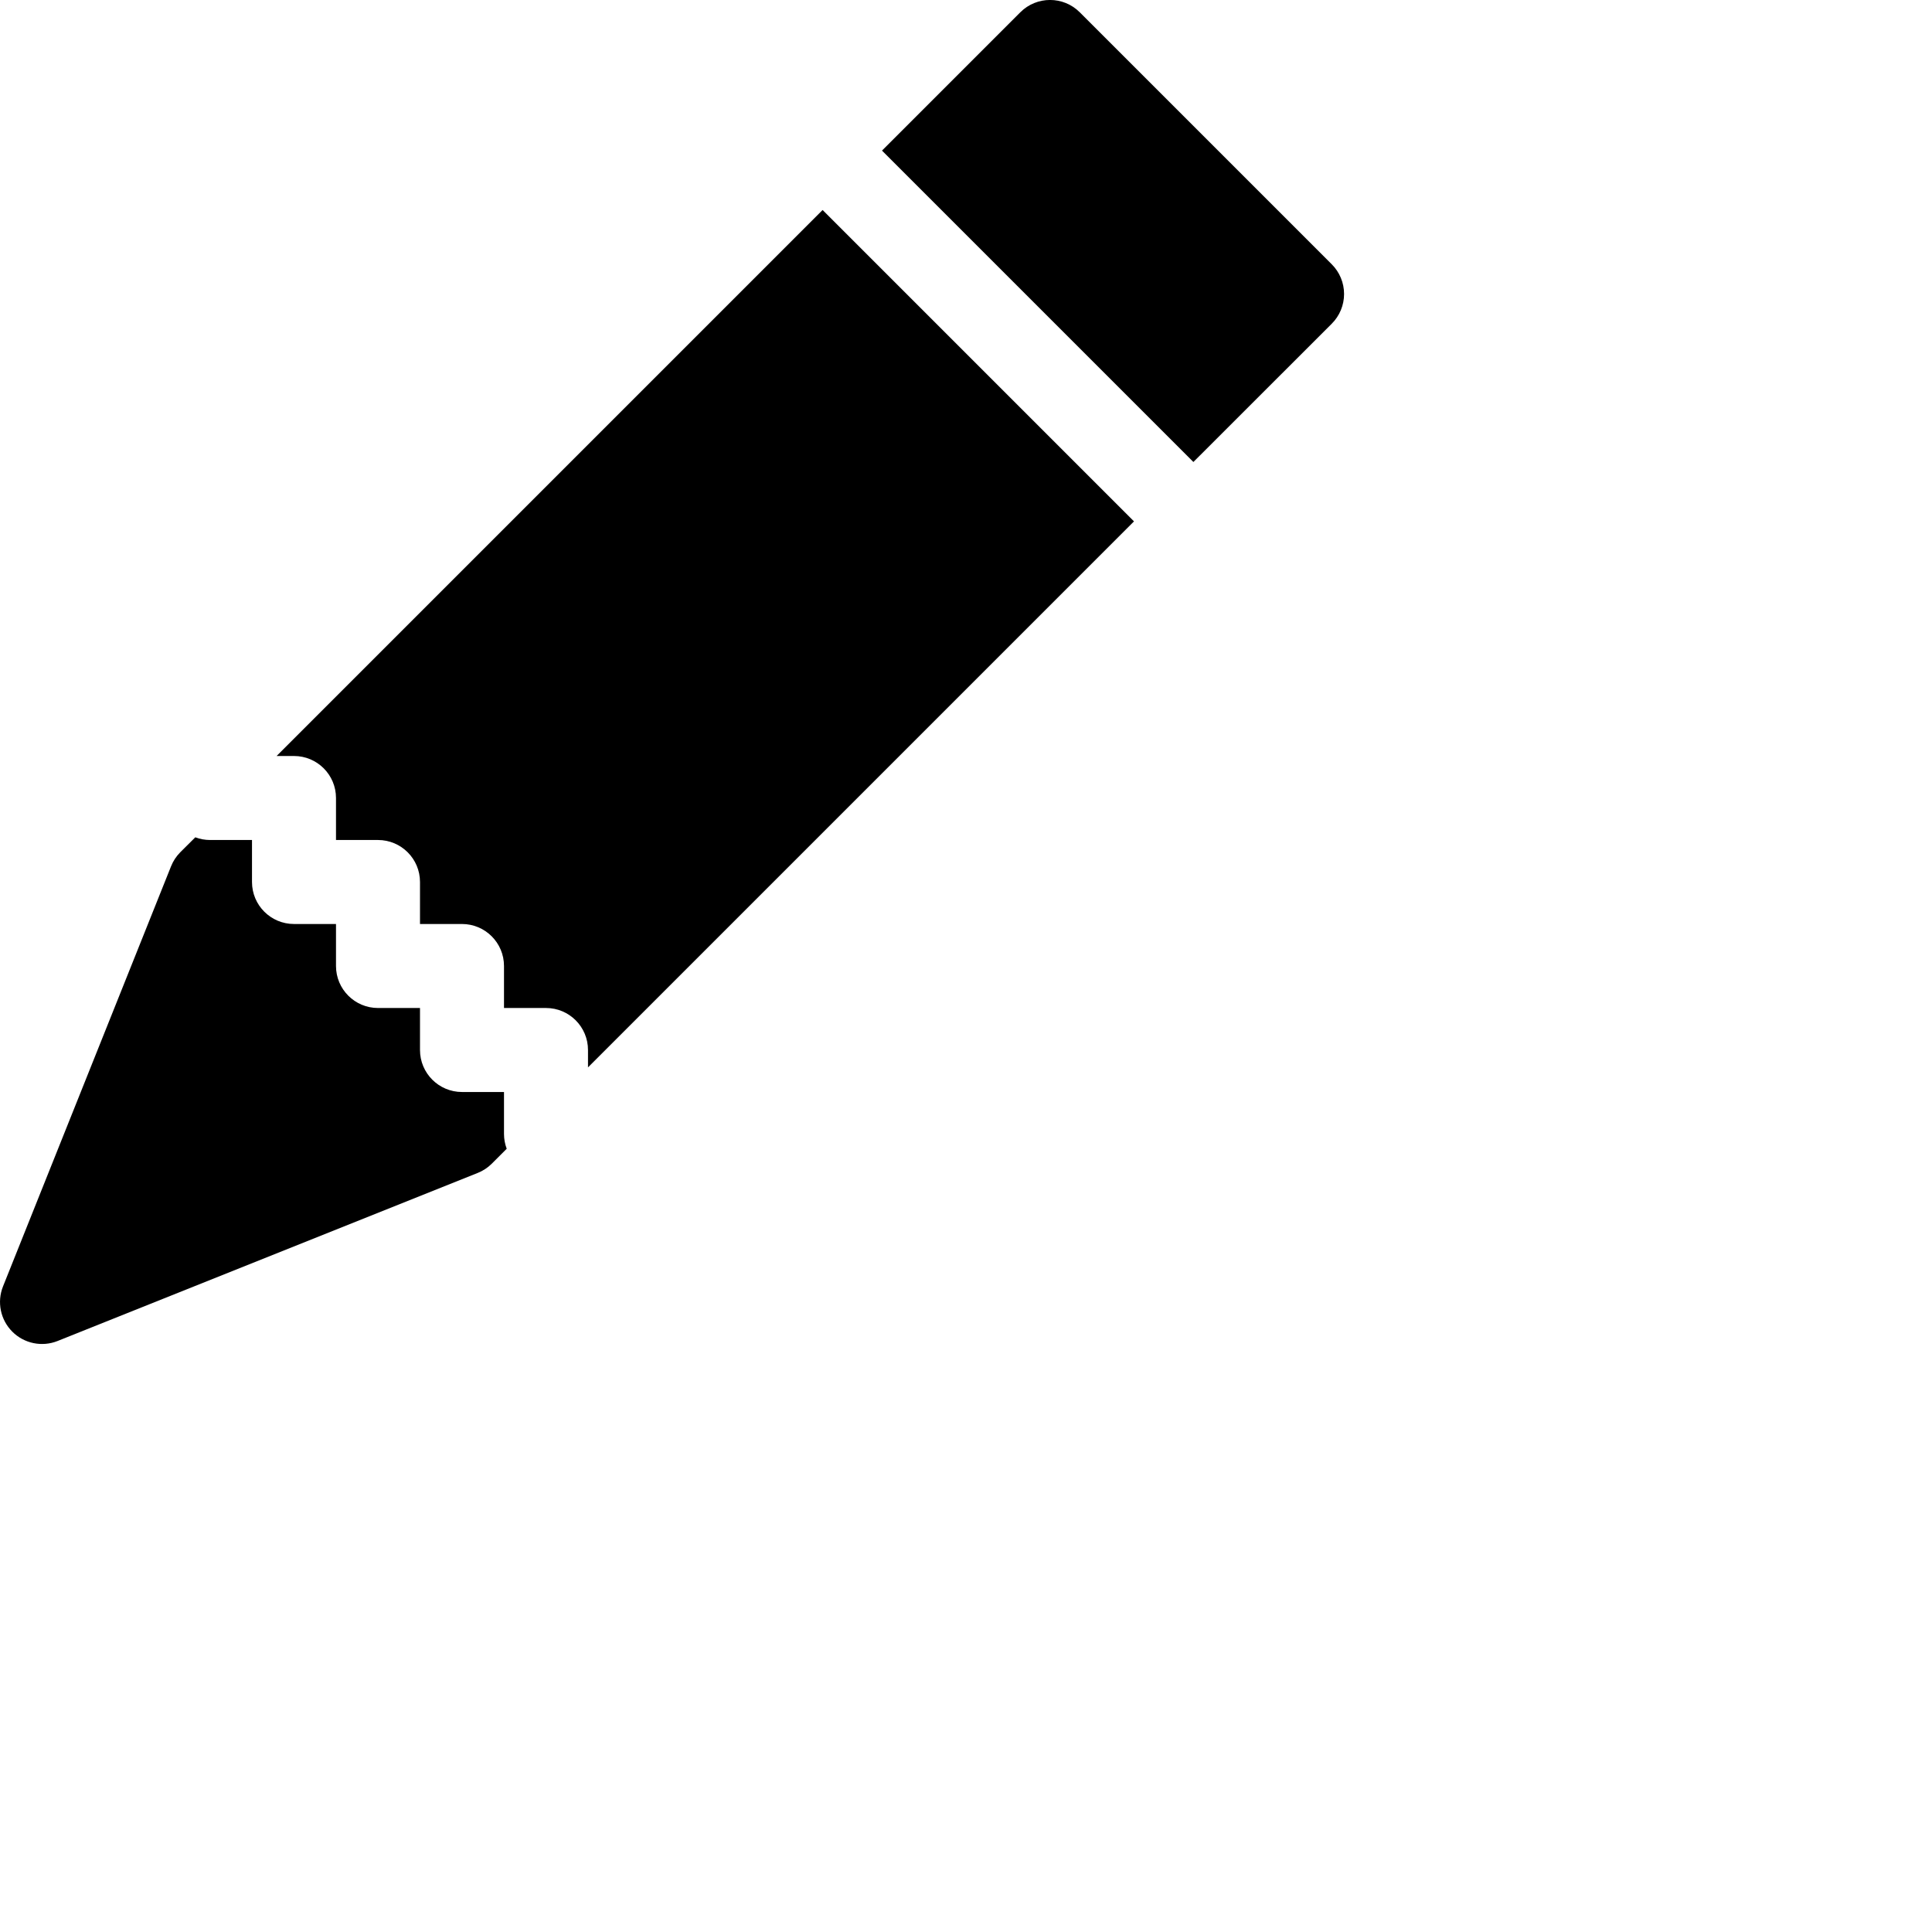
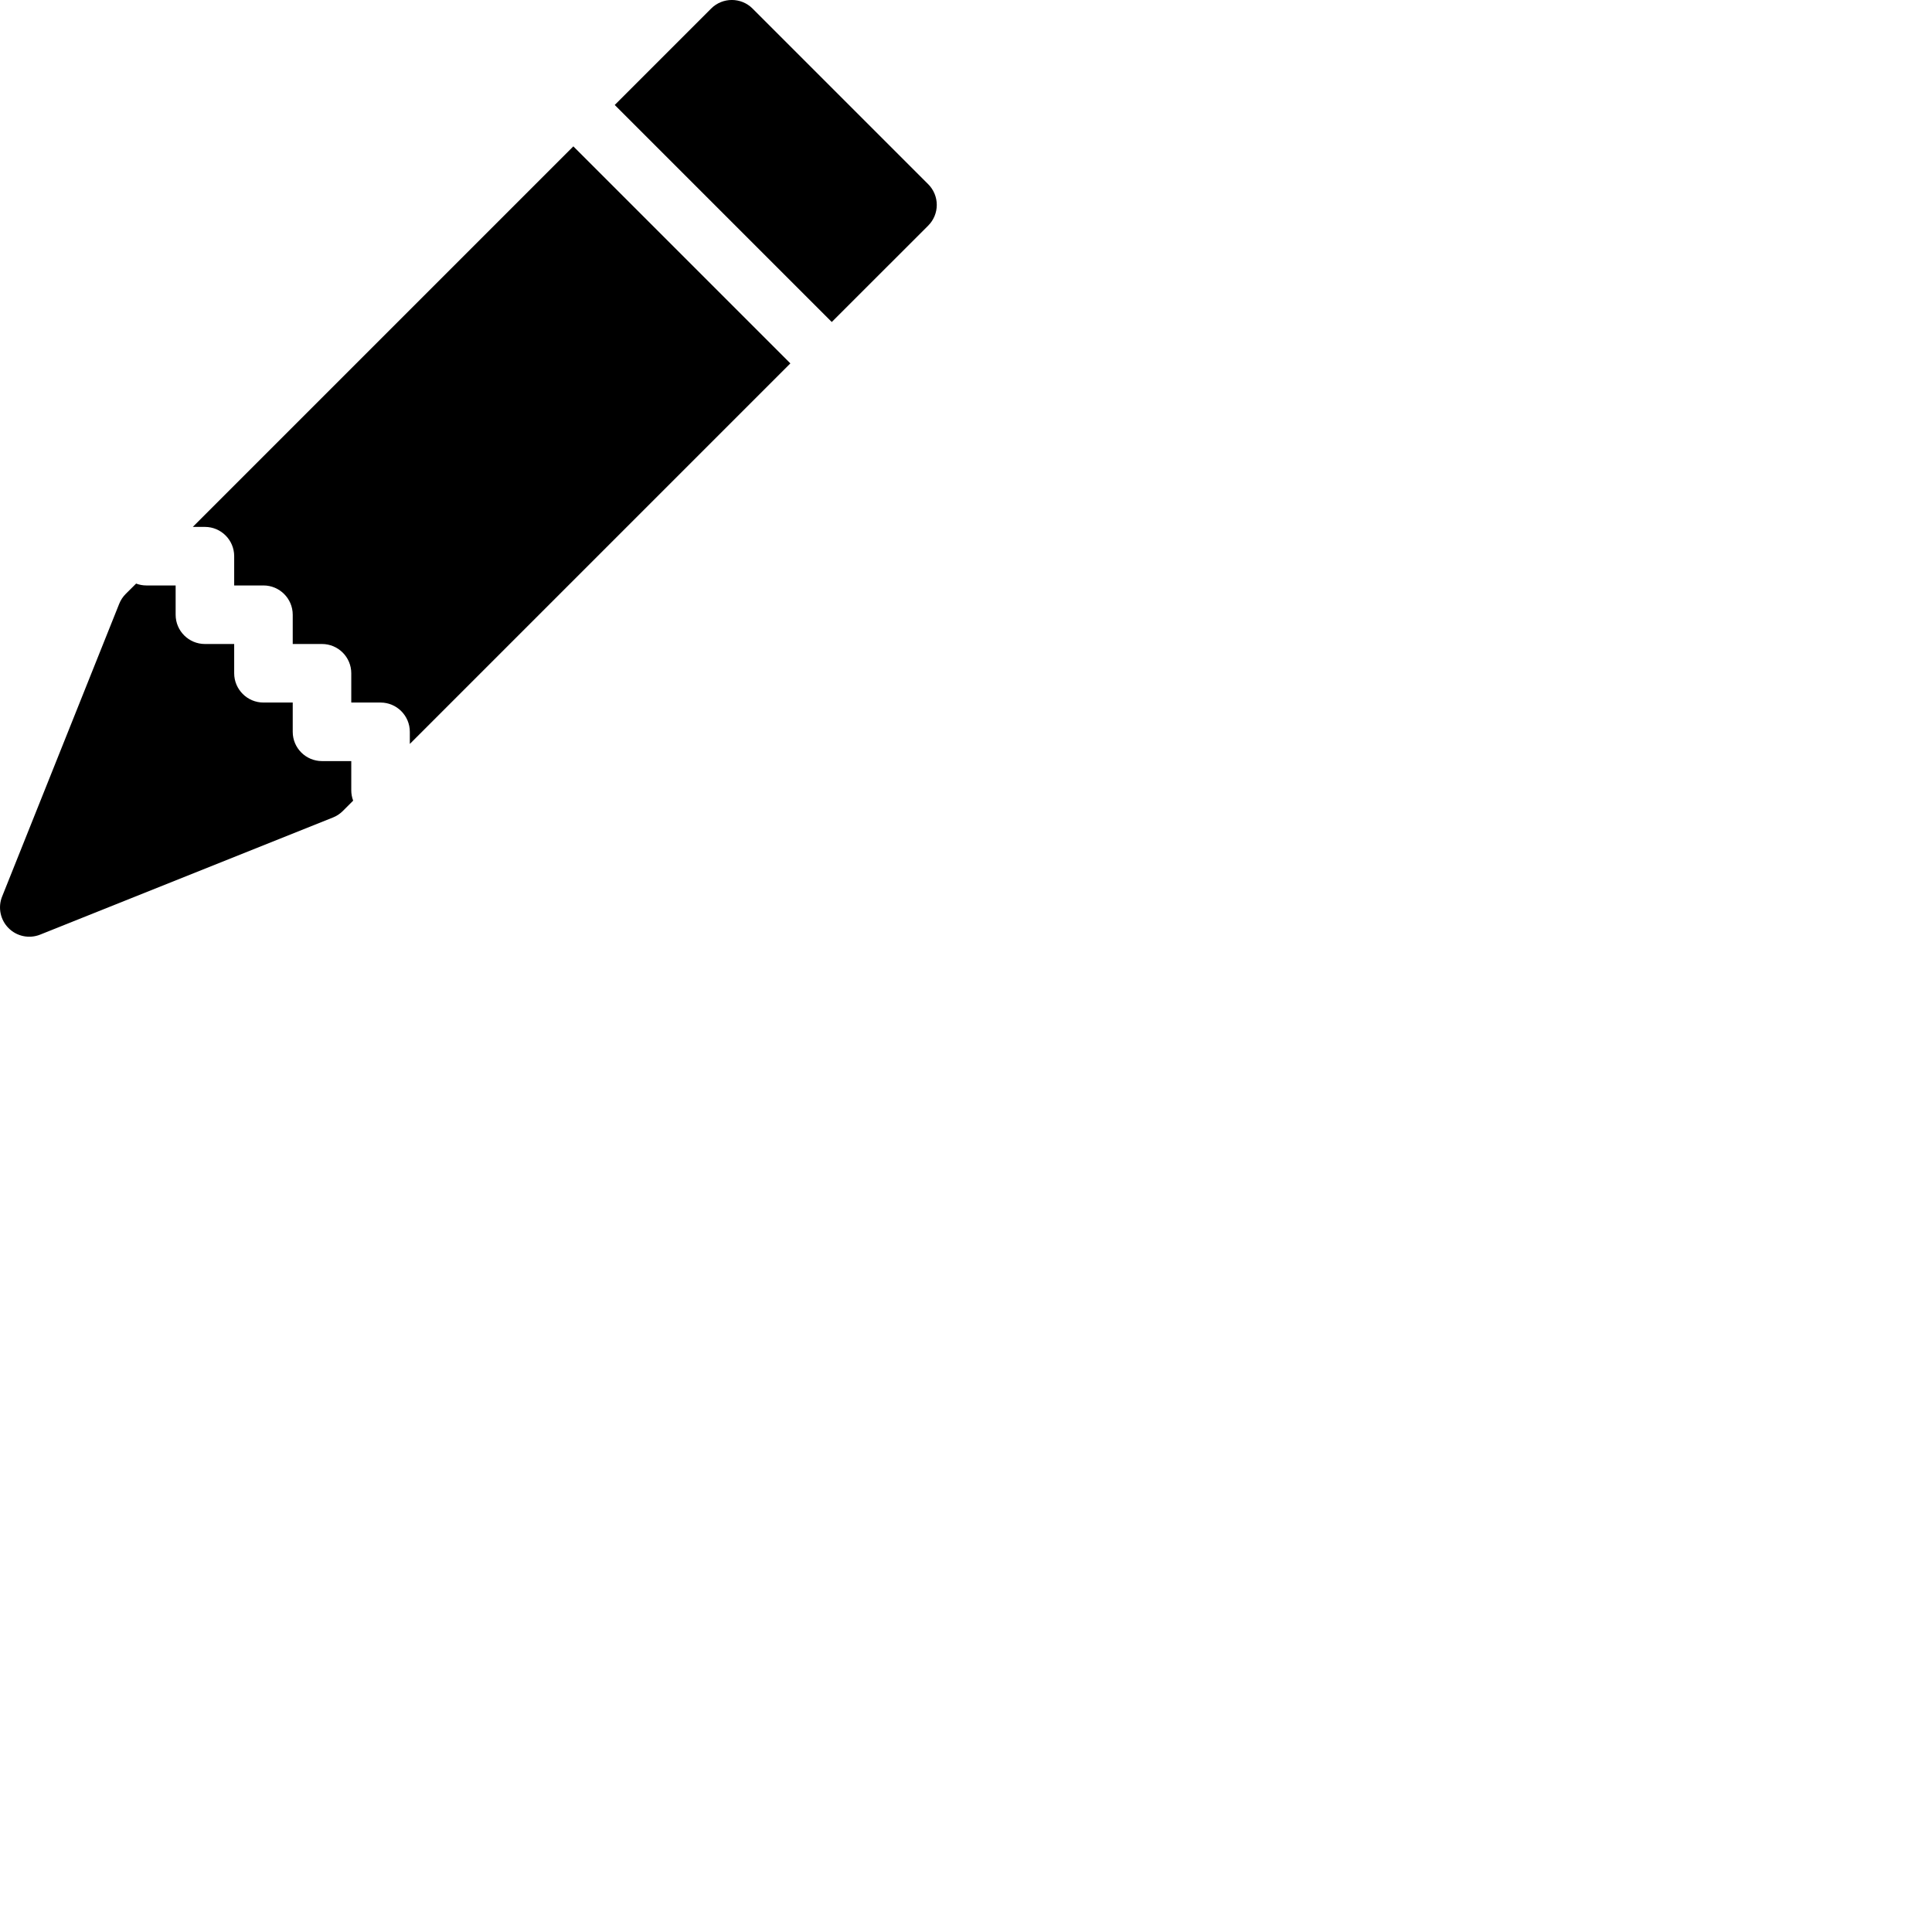
- <svg xmlns="http://www.w3.org/2000/svg" width="23" height="23" fill="currentColor" class="bi bi-pencil-fill" viewbox="0 0 16 16">
+ <svg xmlns="http://www.w3.org/2000/svg" width="33" height="33" fill="currentColor" class="bi bi-pencil-fill pb-2" viewbox="0 0 16 16">
  <path d="M12.854.146a.5.5 0 0 0-.707 0L10.5 1.793 14.207 5.5l1.647-1.646a.5.5 0 0 0 0-.708l-3-3zm.646 6.061L9.793 2.5 3.293 9H3.5a.5.5 0 0 1 .5.5v.5h.5a.5.5 0 0 1 .5.5v.5h.5a.5.5 0 0 1 .5.5v.5h.5a.5.5 0 0 1 .5.5v.207l6.5-6.5zm-7.468 7.468A.5.5 0 0 1 6 13.5V13h-.5a.5.5 0 0 1-.5-.5V12h-.5a.5.5 0 0 1-.5-.5V11h-.5a.5.5 0 0 1-.5-.5V10h-.5a.499.499 0 0 1-.175-.032l-.179.178a.5.5 0 0 0-.11.168l-2 5a.5.5 0 0 0 .65.65l5-2a.5.5 0 0 0 .168-.11l.178-.178z" />
</svg>
